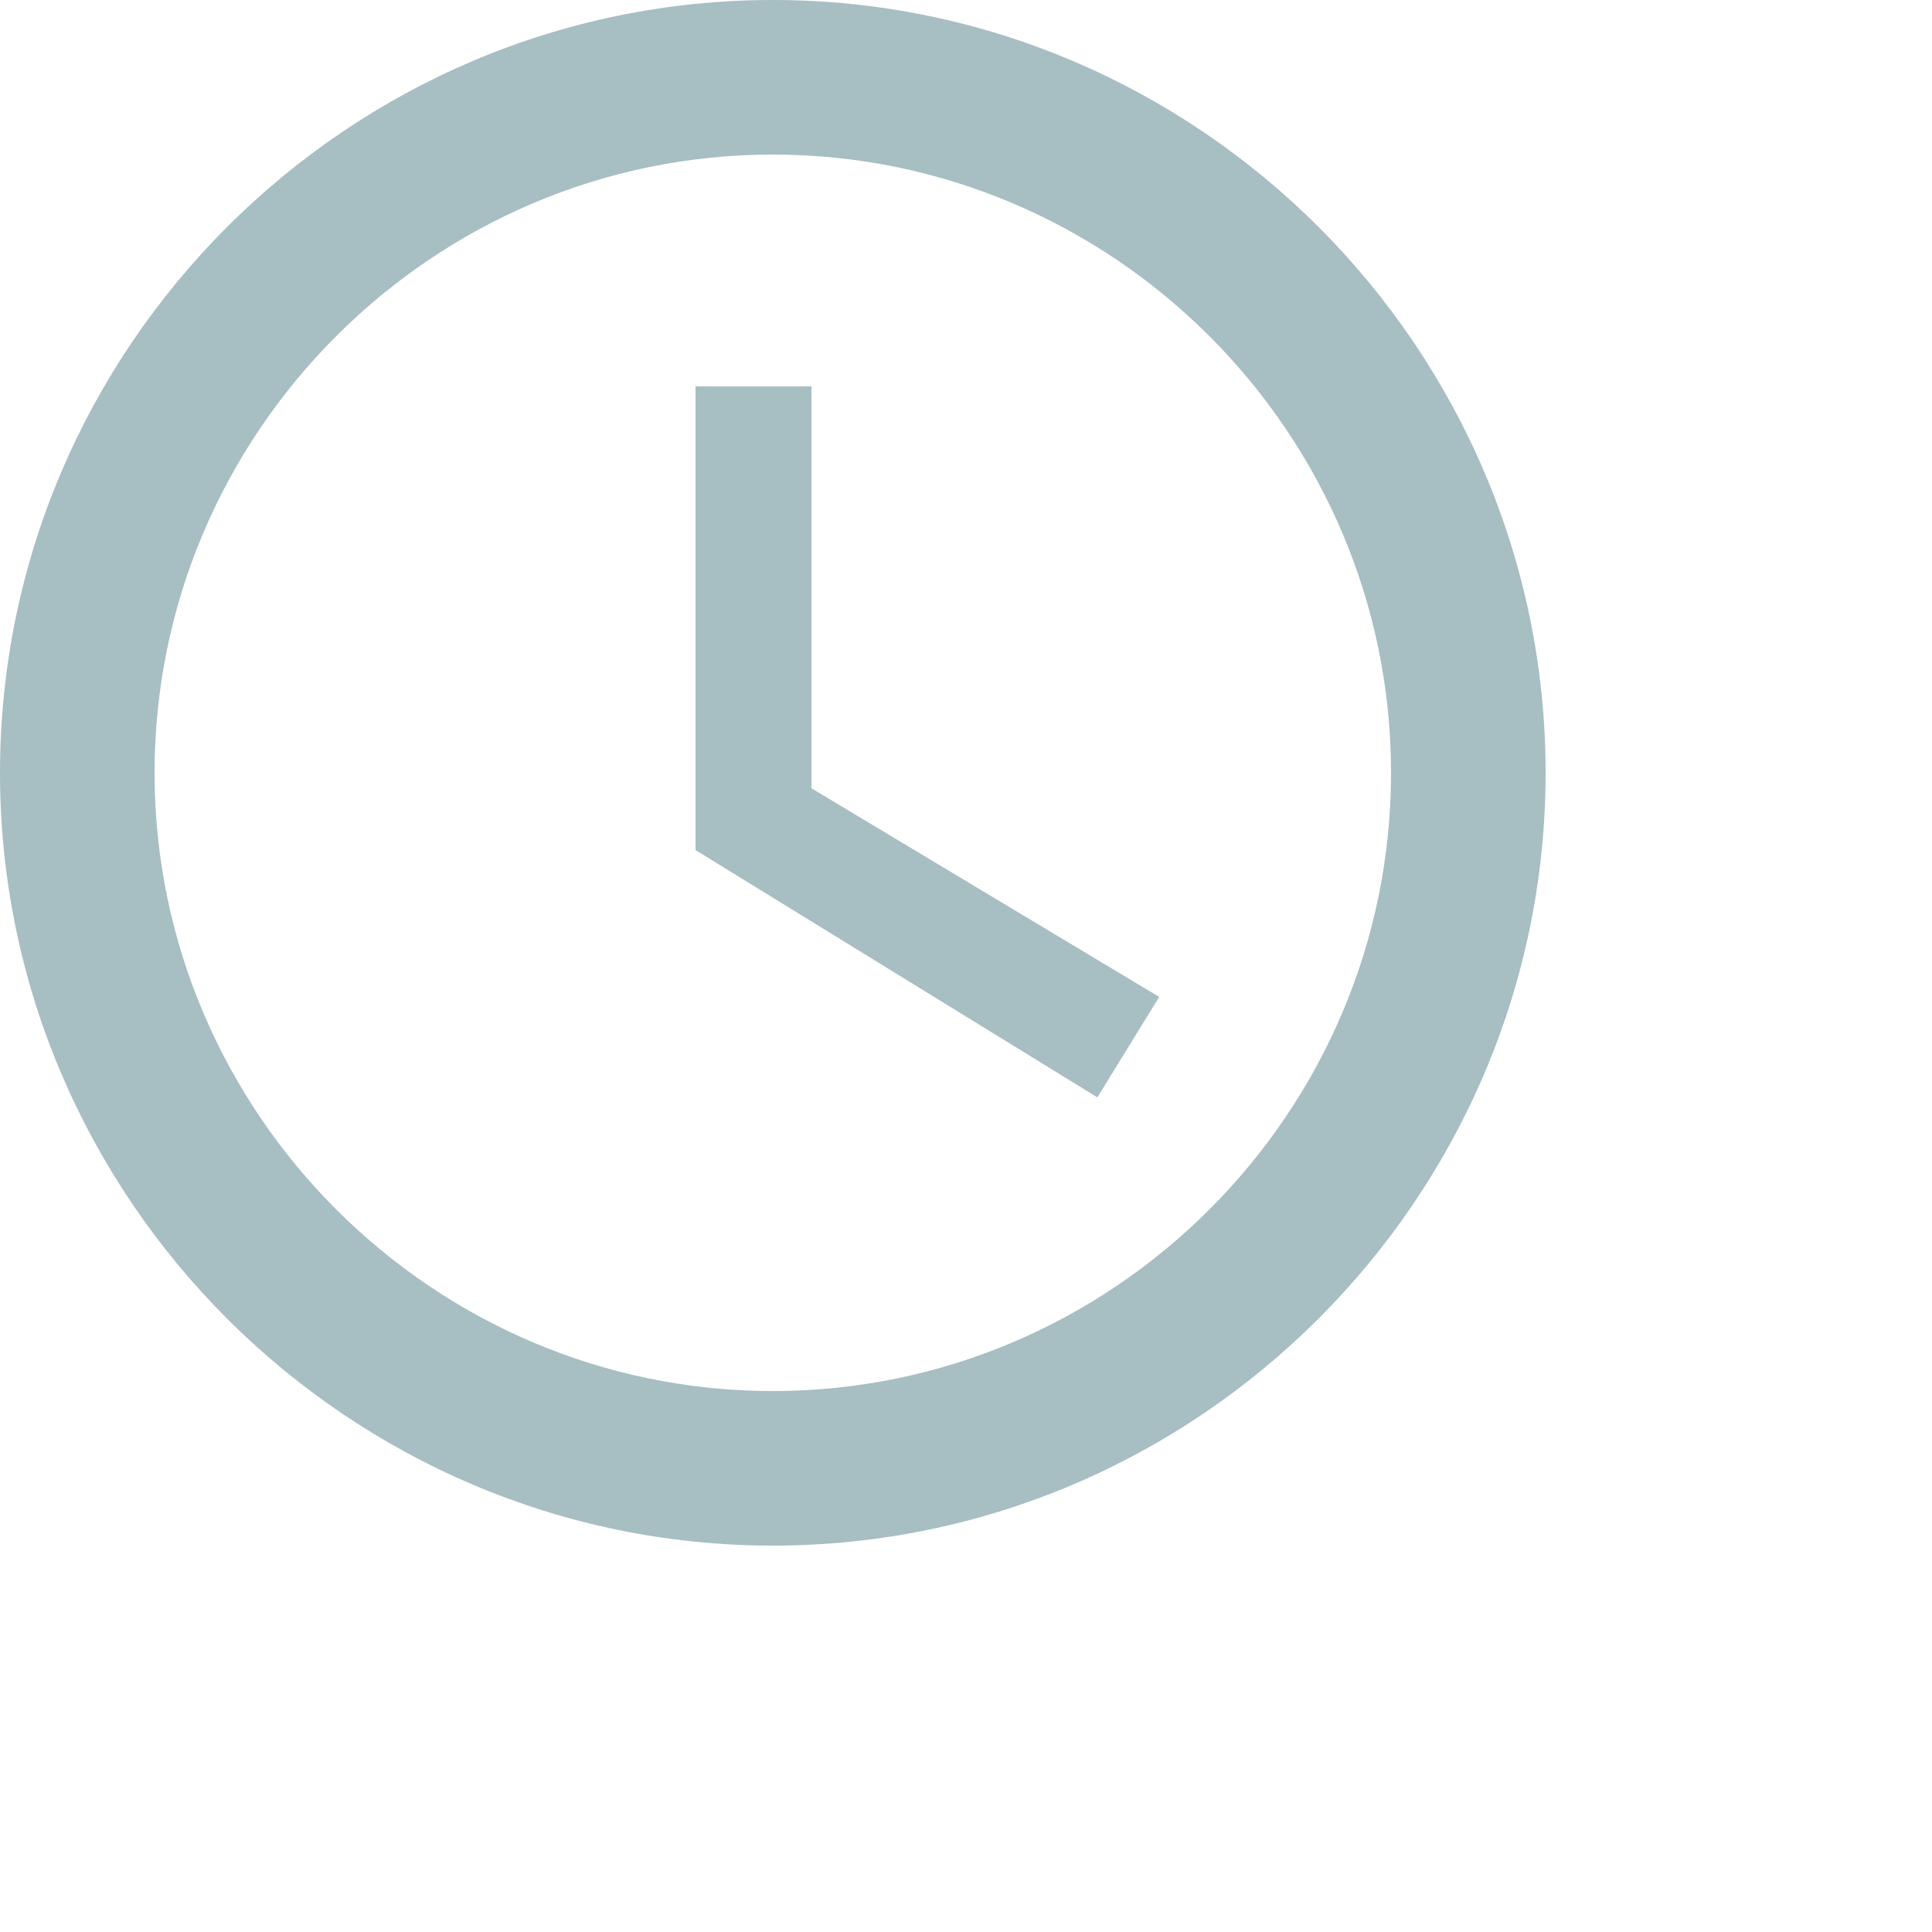
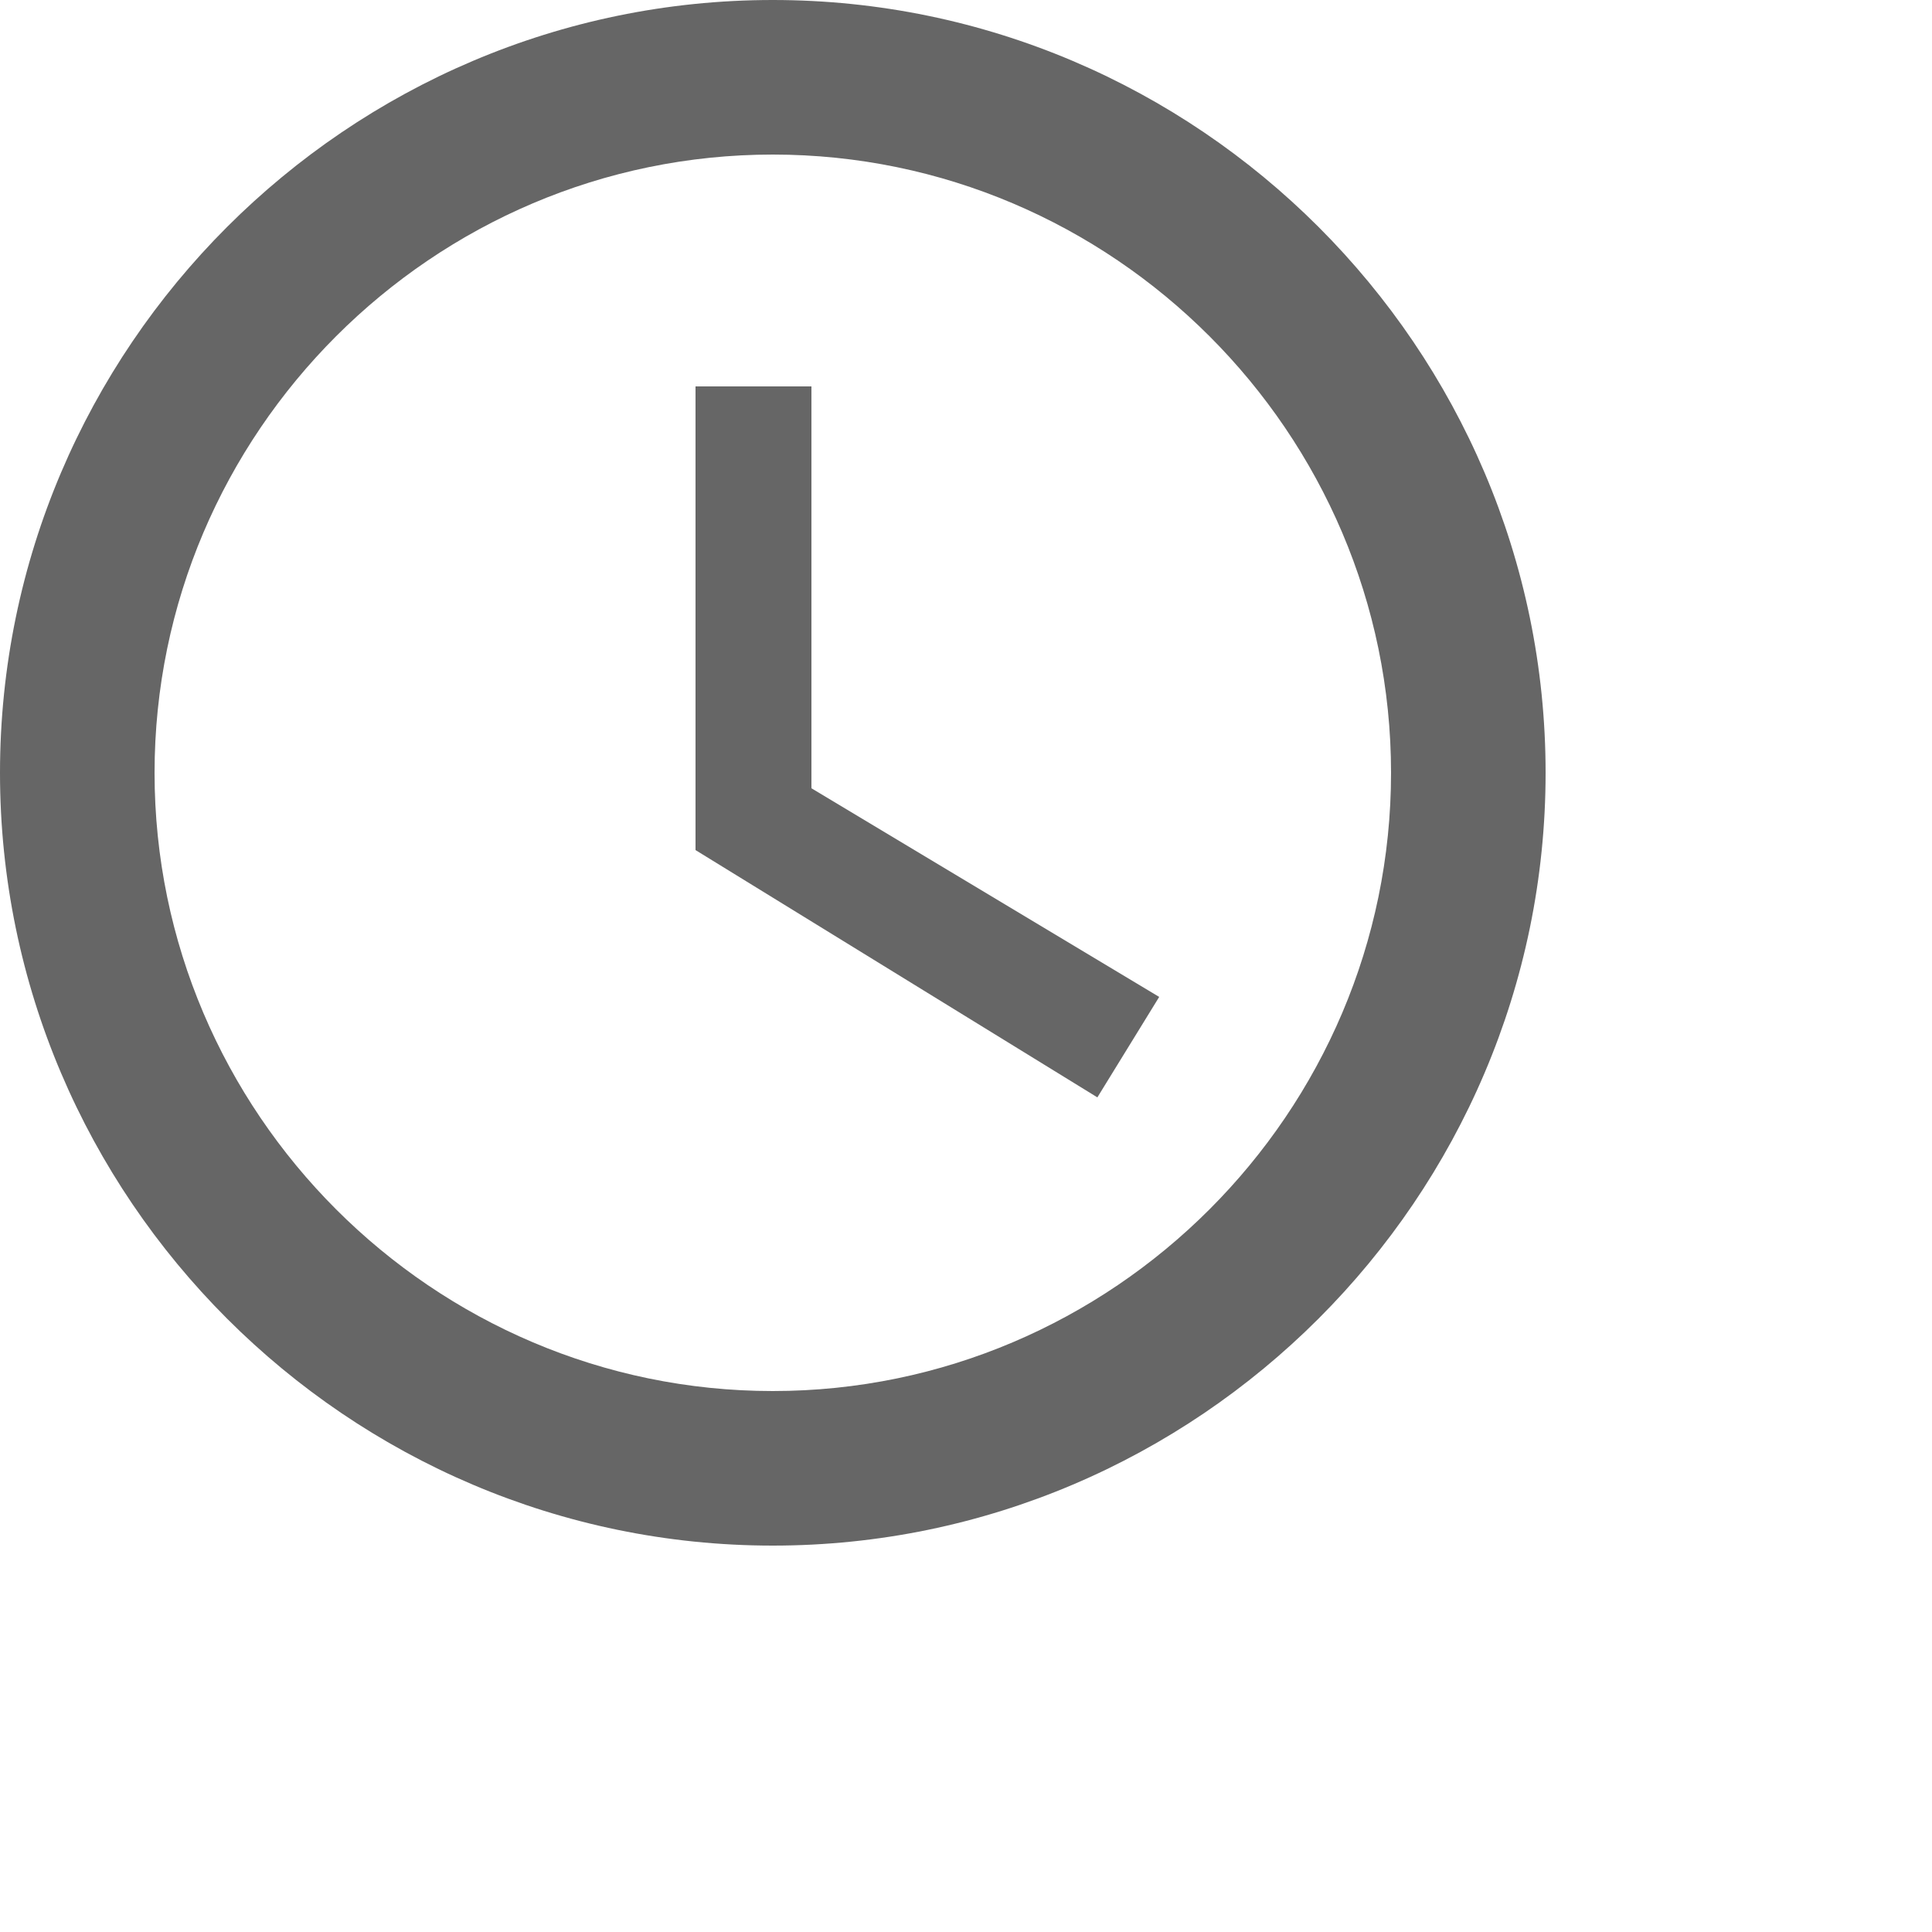
<svg xmlns="http://www.w3.org/2000/svg" width="15" height="15" viewBox="0 0 25 25" fill="none">
-   <path d="M10 0C4.5 0 0 4.5 0 10C0 15.5 4.5 20 10 20C15.5 20 20 15.5 20 10C20 4.5 15.5 0 10 0ZM10 18C5.6 18 2 14.4 2 10C2 5.6 5.6 2 10 2C14.4 2 18 5.6 18 10C18 14.4 14.4 18 10 18Z" fill="#A7BEC3" />
-   <path d="M10.5 5H9V11L14.2 14.2L15 12.9L10.5 10.2V5Z" fill="#A7BEC3" />
+   <path d="M10 0C4.5 0 0 4.5 0 10C0 15.5 4.5 20 10 20C15.5 20 20 15.5 20 10C20 4.5 15.5 0 10 0ZM10 18C5.6 18 2 14.4 2 10C2 5.6 5.6 2 10 2C14.4 2 18 5.6 18 10C18 14.4 14.4 18 10 18Z" fill="#666666" />
+   <path d="M10.5 5H9V11L14.2 14.2L15 12.9L10.5 10.2V5Z" fill="#666666" />
</svg>
